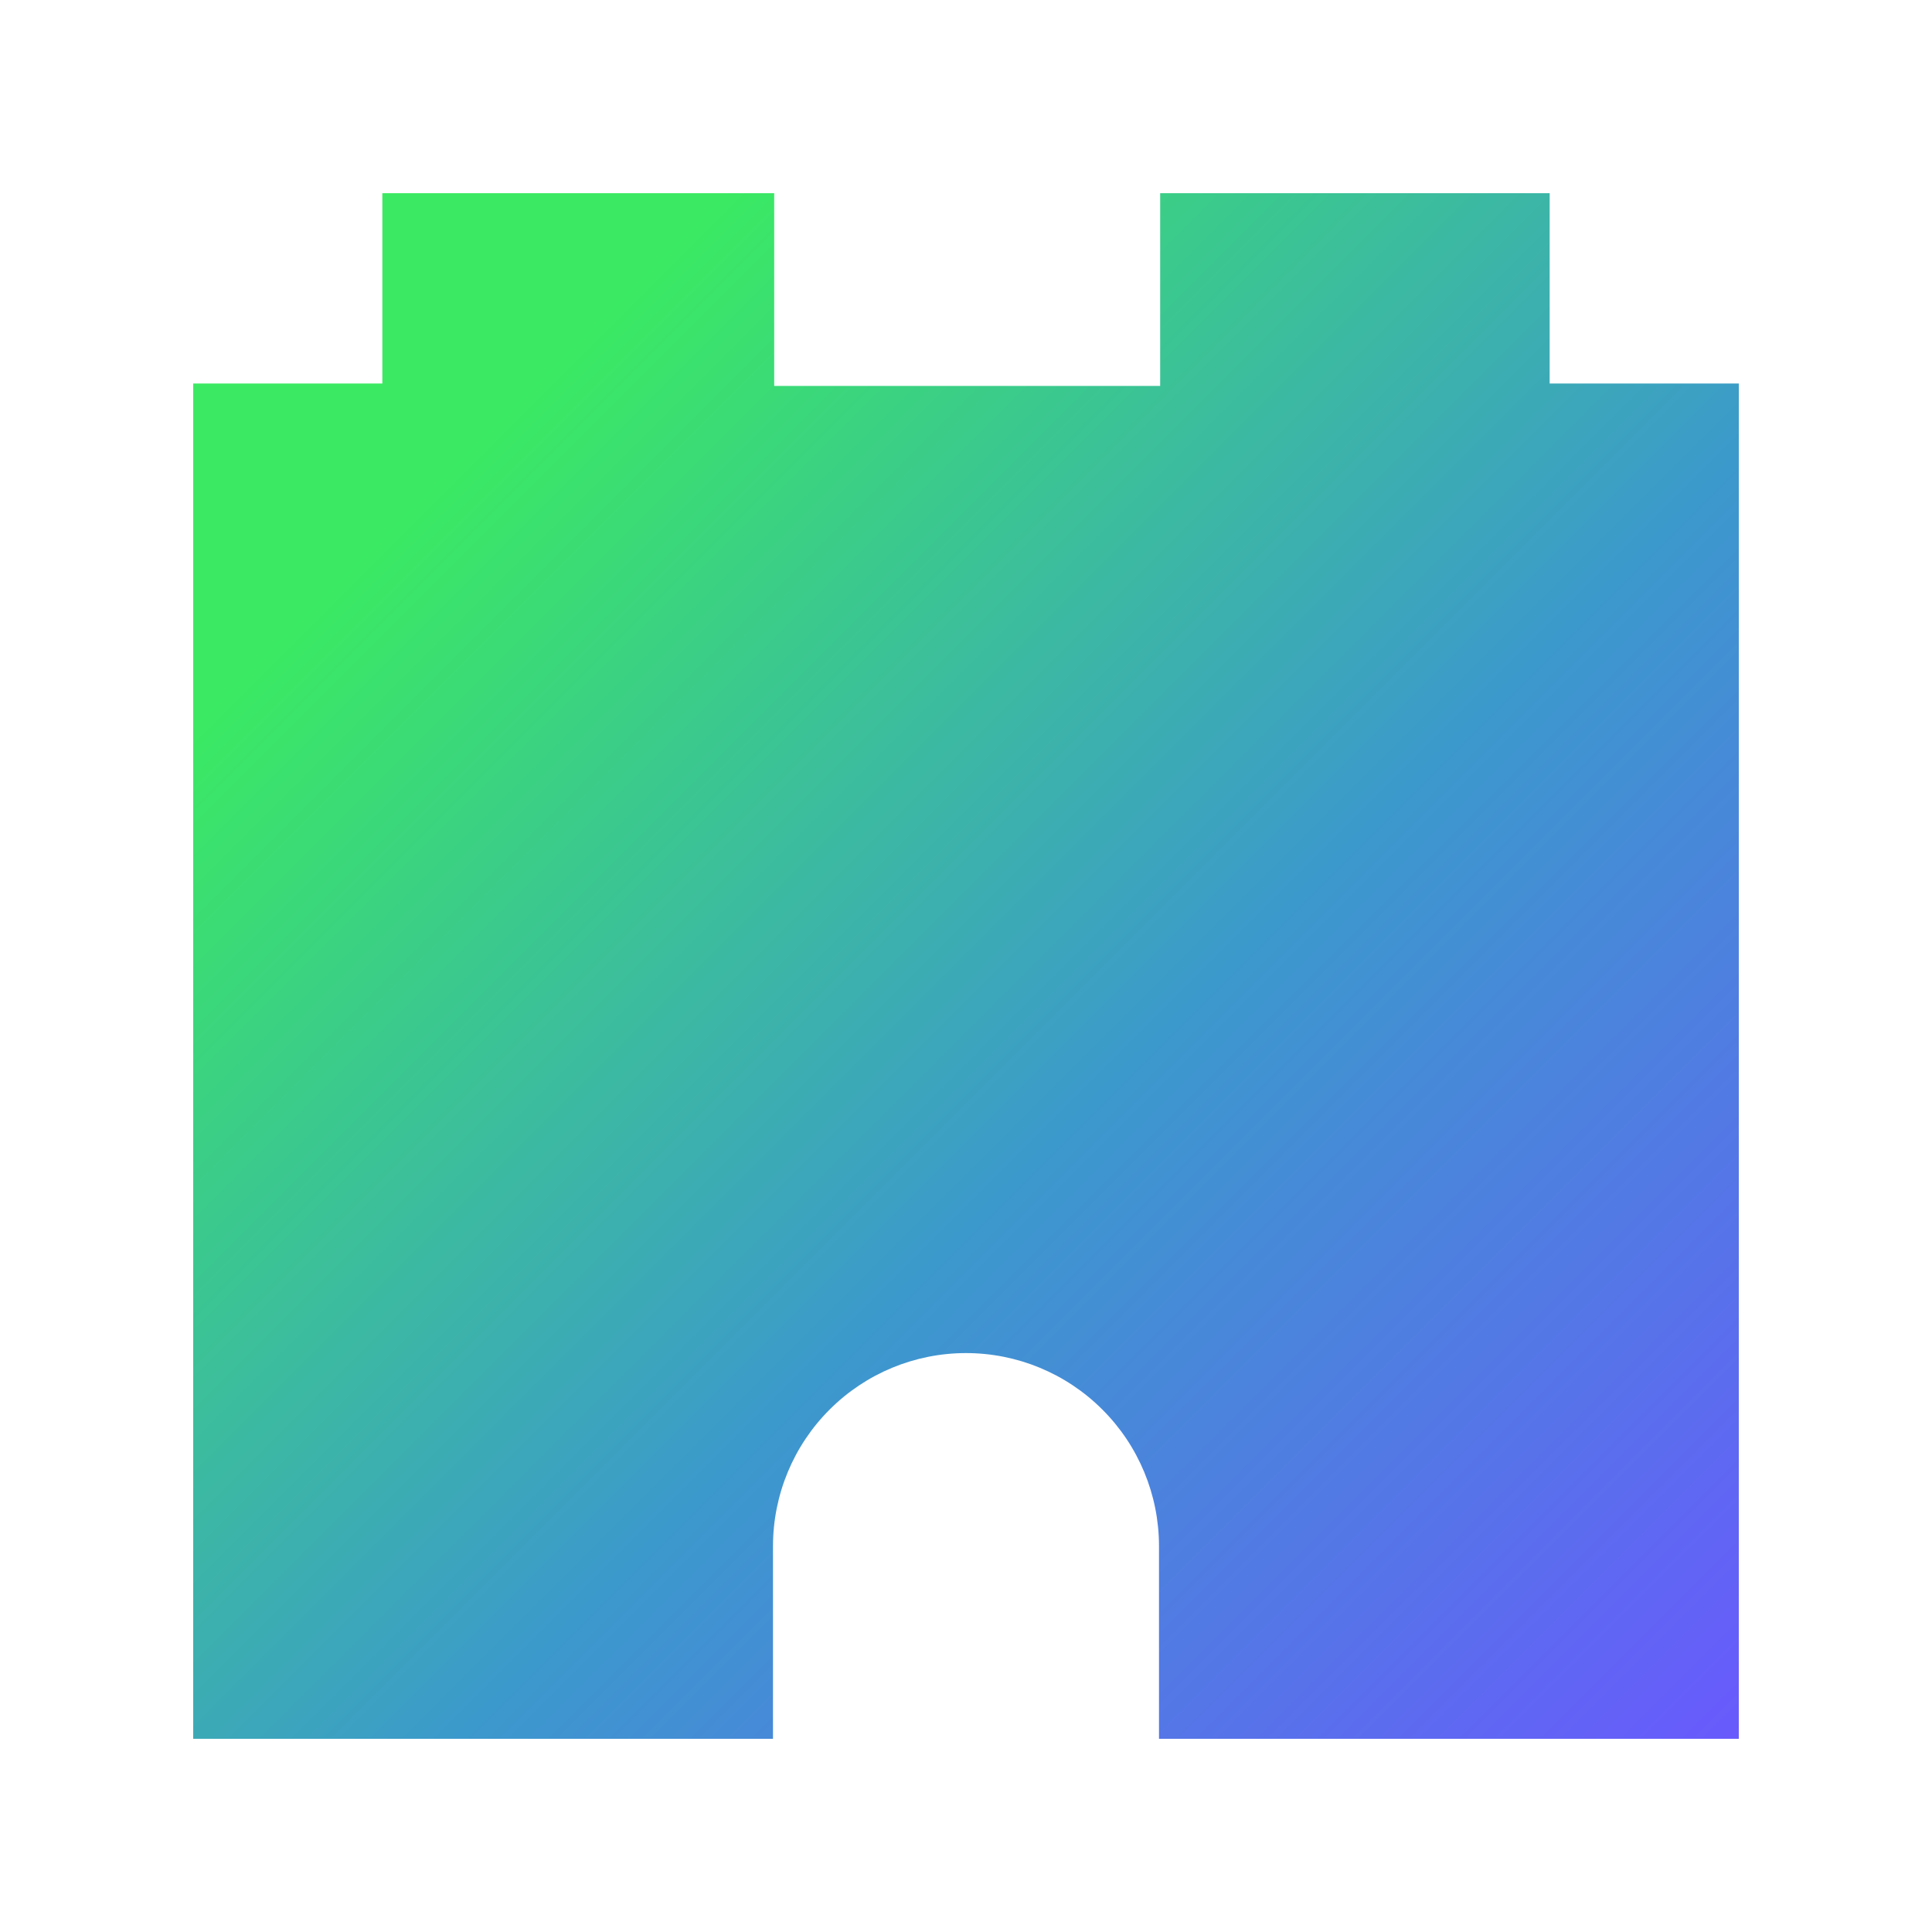
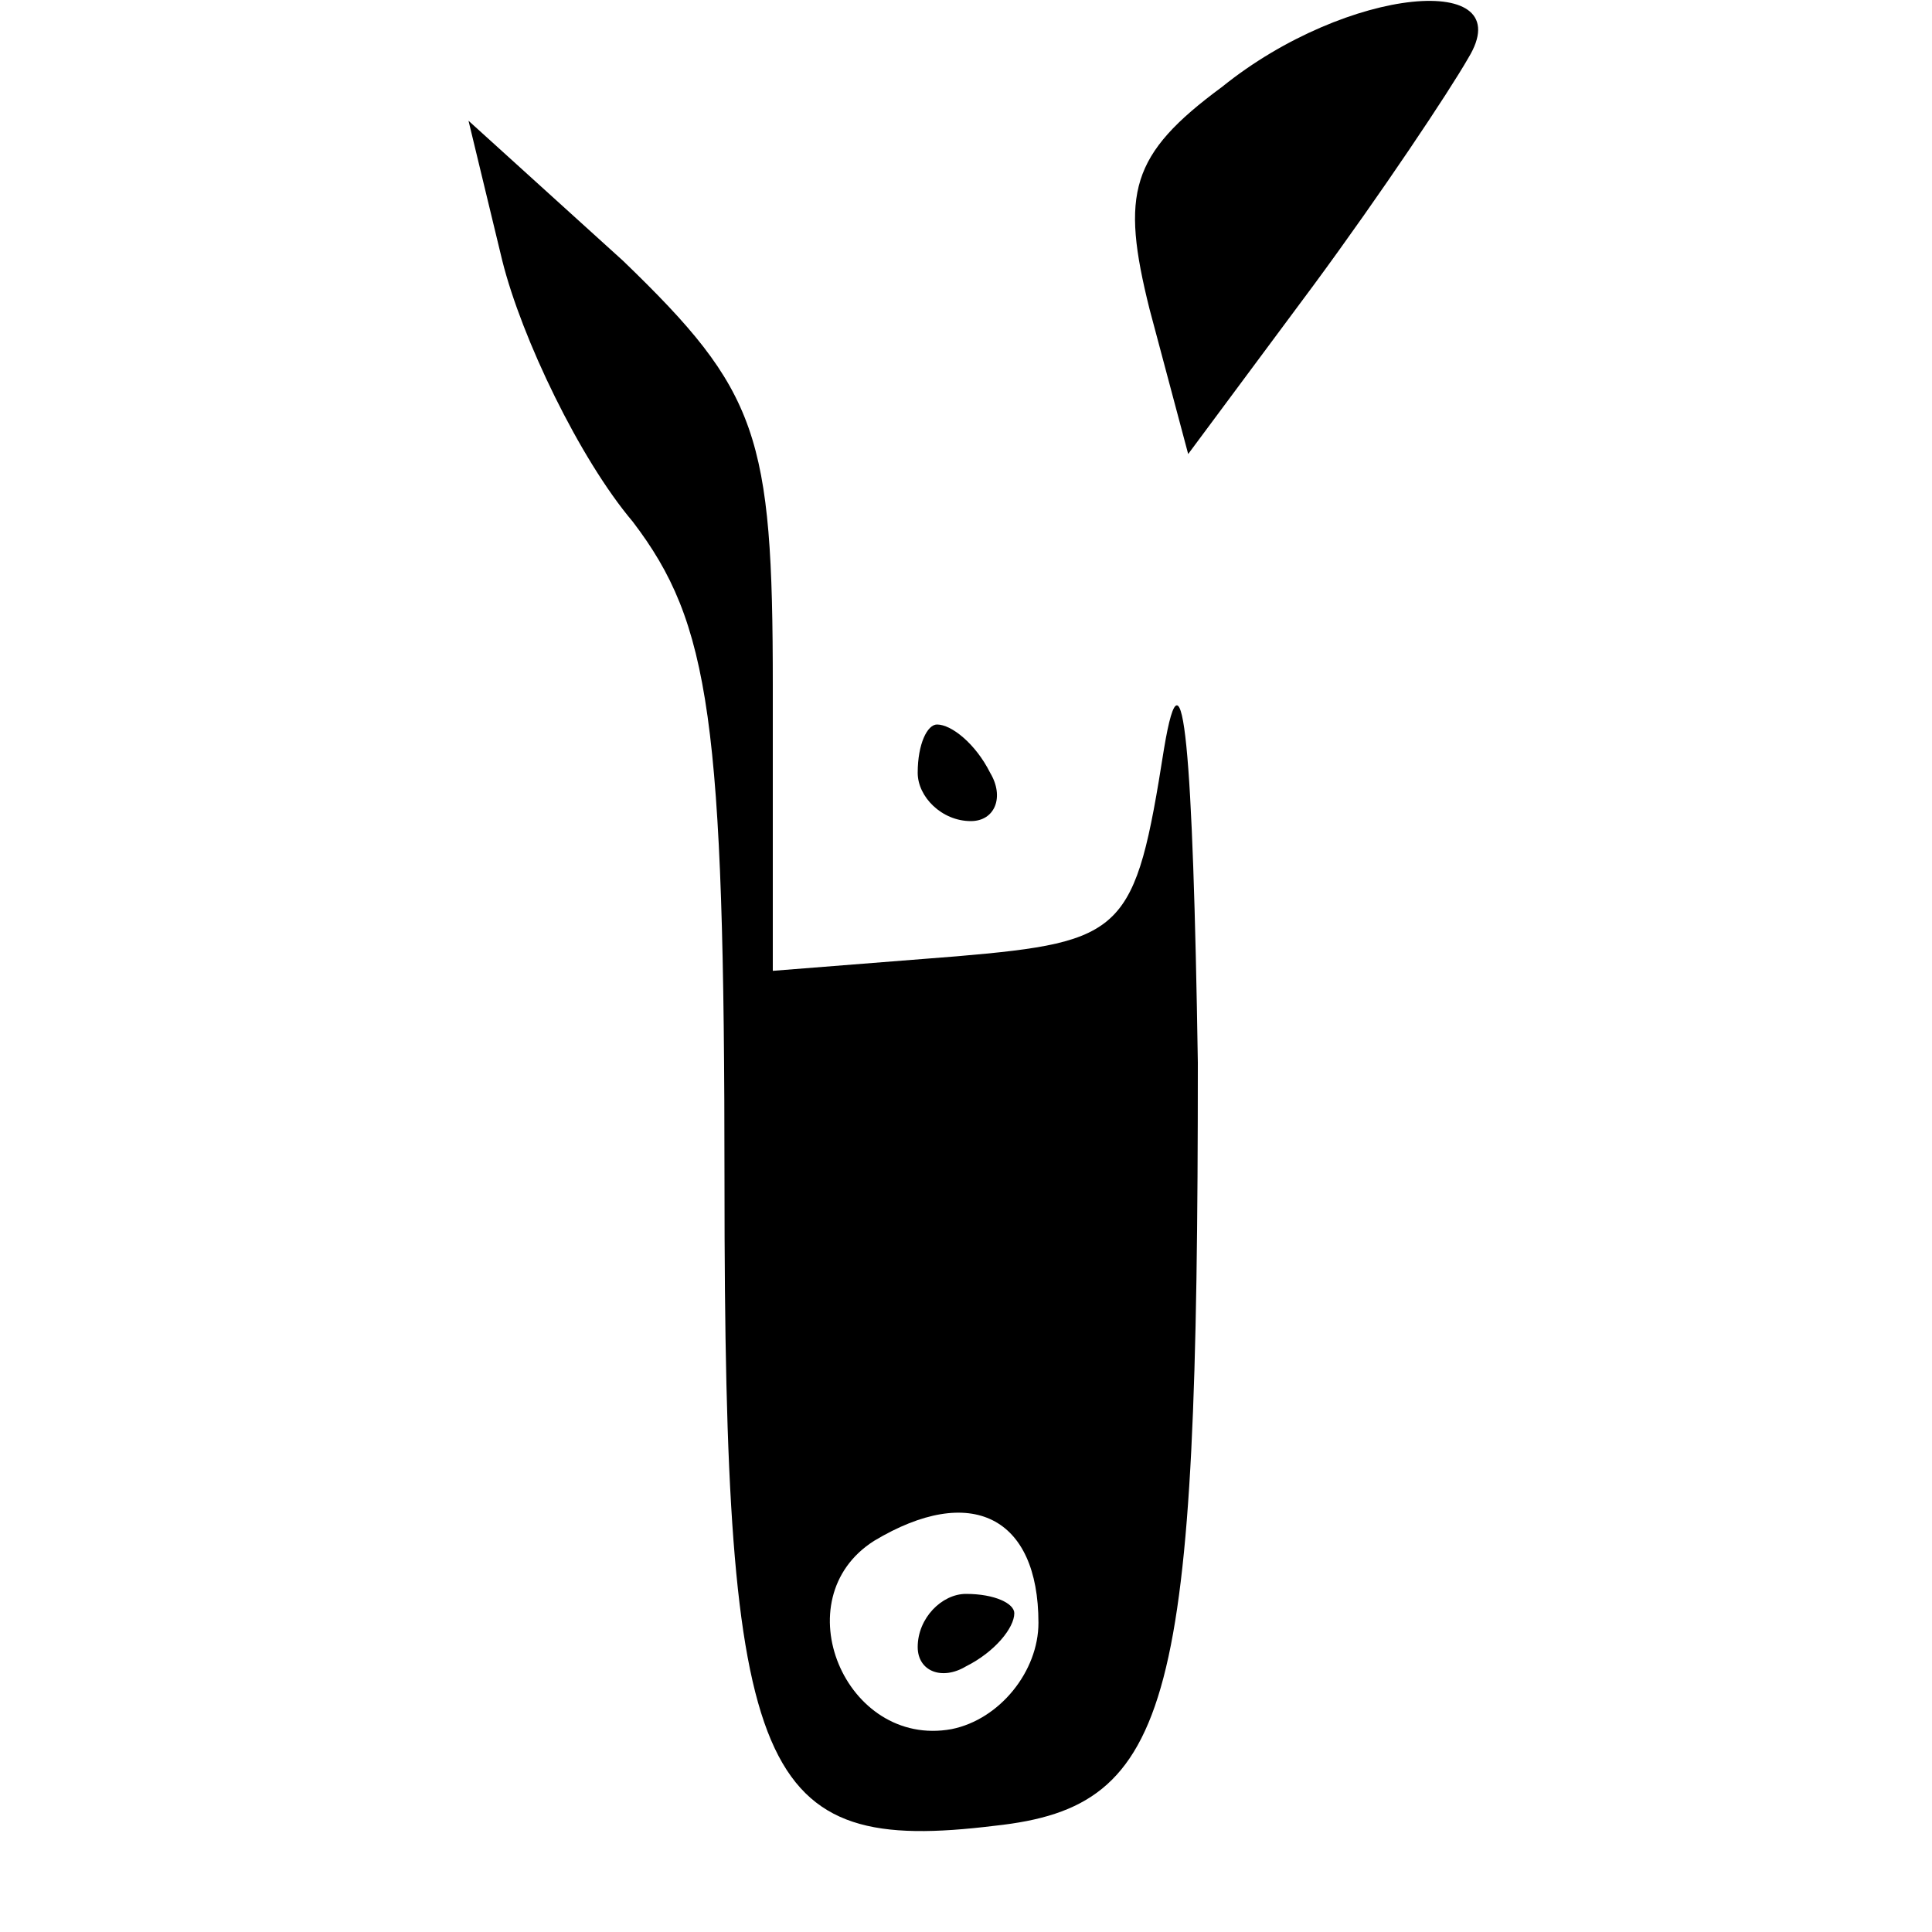
- <svg xmlns="http://www.w3.org/2000/svg" width="40" height="40" viewBox="0 0 40 40" fill="none">
-   <path d="M32.084 7.94V4H24.02V7.99H16.029V4H7.916V7.94H4V36H16.004V32.005C16.006 30.946 16.427 29.931 17.177 29.183C17.926 28.434 18.941 28.014 20 28.014C21.059 28.014 22.074 28.434 22.823 29.183C23.573 29.931 23.994 30.946 23.996 32.005V36H36V7.94H32.084Z" fill="url(#paint0_linear)" />
-   <defs>
-     <linearGradient id="paint0_linear" x1="2.942" y1="4.9" x2="37.777" y2="39.734" gradientUnits="userSpaceOnUse">
-       <stop offset="0.159" stop-color="#3BEA62" />
-       <stop offset="0.54" stop-color="#3C99CC" />
-       <stop offset="0.937" stop-color="#6B57FF" />
-     </linearGradient>
-   </defs>
+ <svg xmlns="http://www.w3.org/2000/svg" version="1.0" width="40pt" height="40pt" viewBox="0 0 40 40" preserveAspectRatio="xMidYMid meet">
+   <g transform="translate(0,40) scale(0.1,-0.1)" fill="#000000" stroke="none">
+     <path d="M253 382 c-19 -14 -21 -22 -15 -46 l8 -30 26 35 c14 19 28 40 32 47 11 18 -25 15 -51 -6z" />
+     <path d="M104 346 c4 -16 16 -41 27 -54 16 -21 19 -41 19 -137 0 -124 7 -139 56 -133 37 4 42 25 42 158 -1 64 -3 89 -7 65 -6 -38 -8 -40 -43 -43 l-38 -3 0 59 c0 52 -3 61 -31 88 l-32 29 7 -29z m111 -282 c0 -10 -8 -20 -18 -22 -22 -4 -35 27 -16 39 20 12 34 5 34 -17z" />
+     <path d="M190 59 c0 -5 5 -7 10 -4 6 3 10 8 10 11 0 2 -4 4 -10 4 -5 0 -10 -5 -10 -11z" />
+     <path d="M190 240 c0 -5 5 -10 11 -10 5 0 7 5 4 10 -3 6 -8 10 -11 10 -2 0 -4 -4 -4 -10z" />
+   </g>
</svg>
